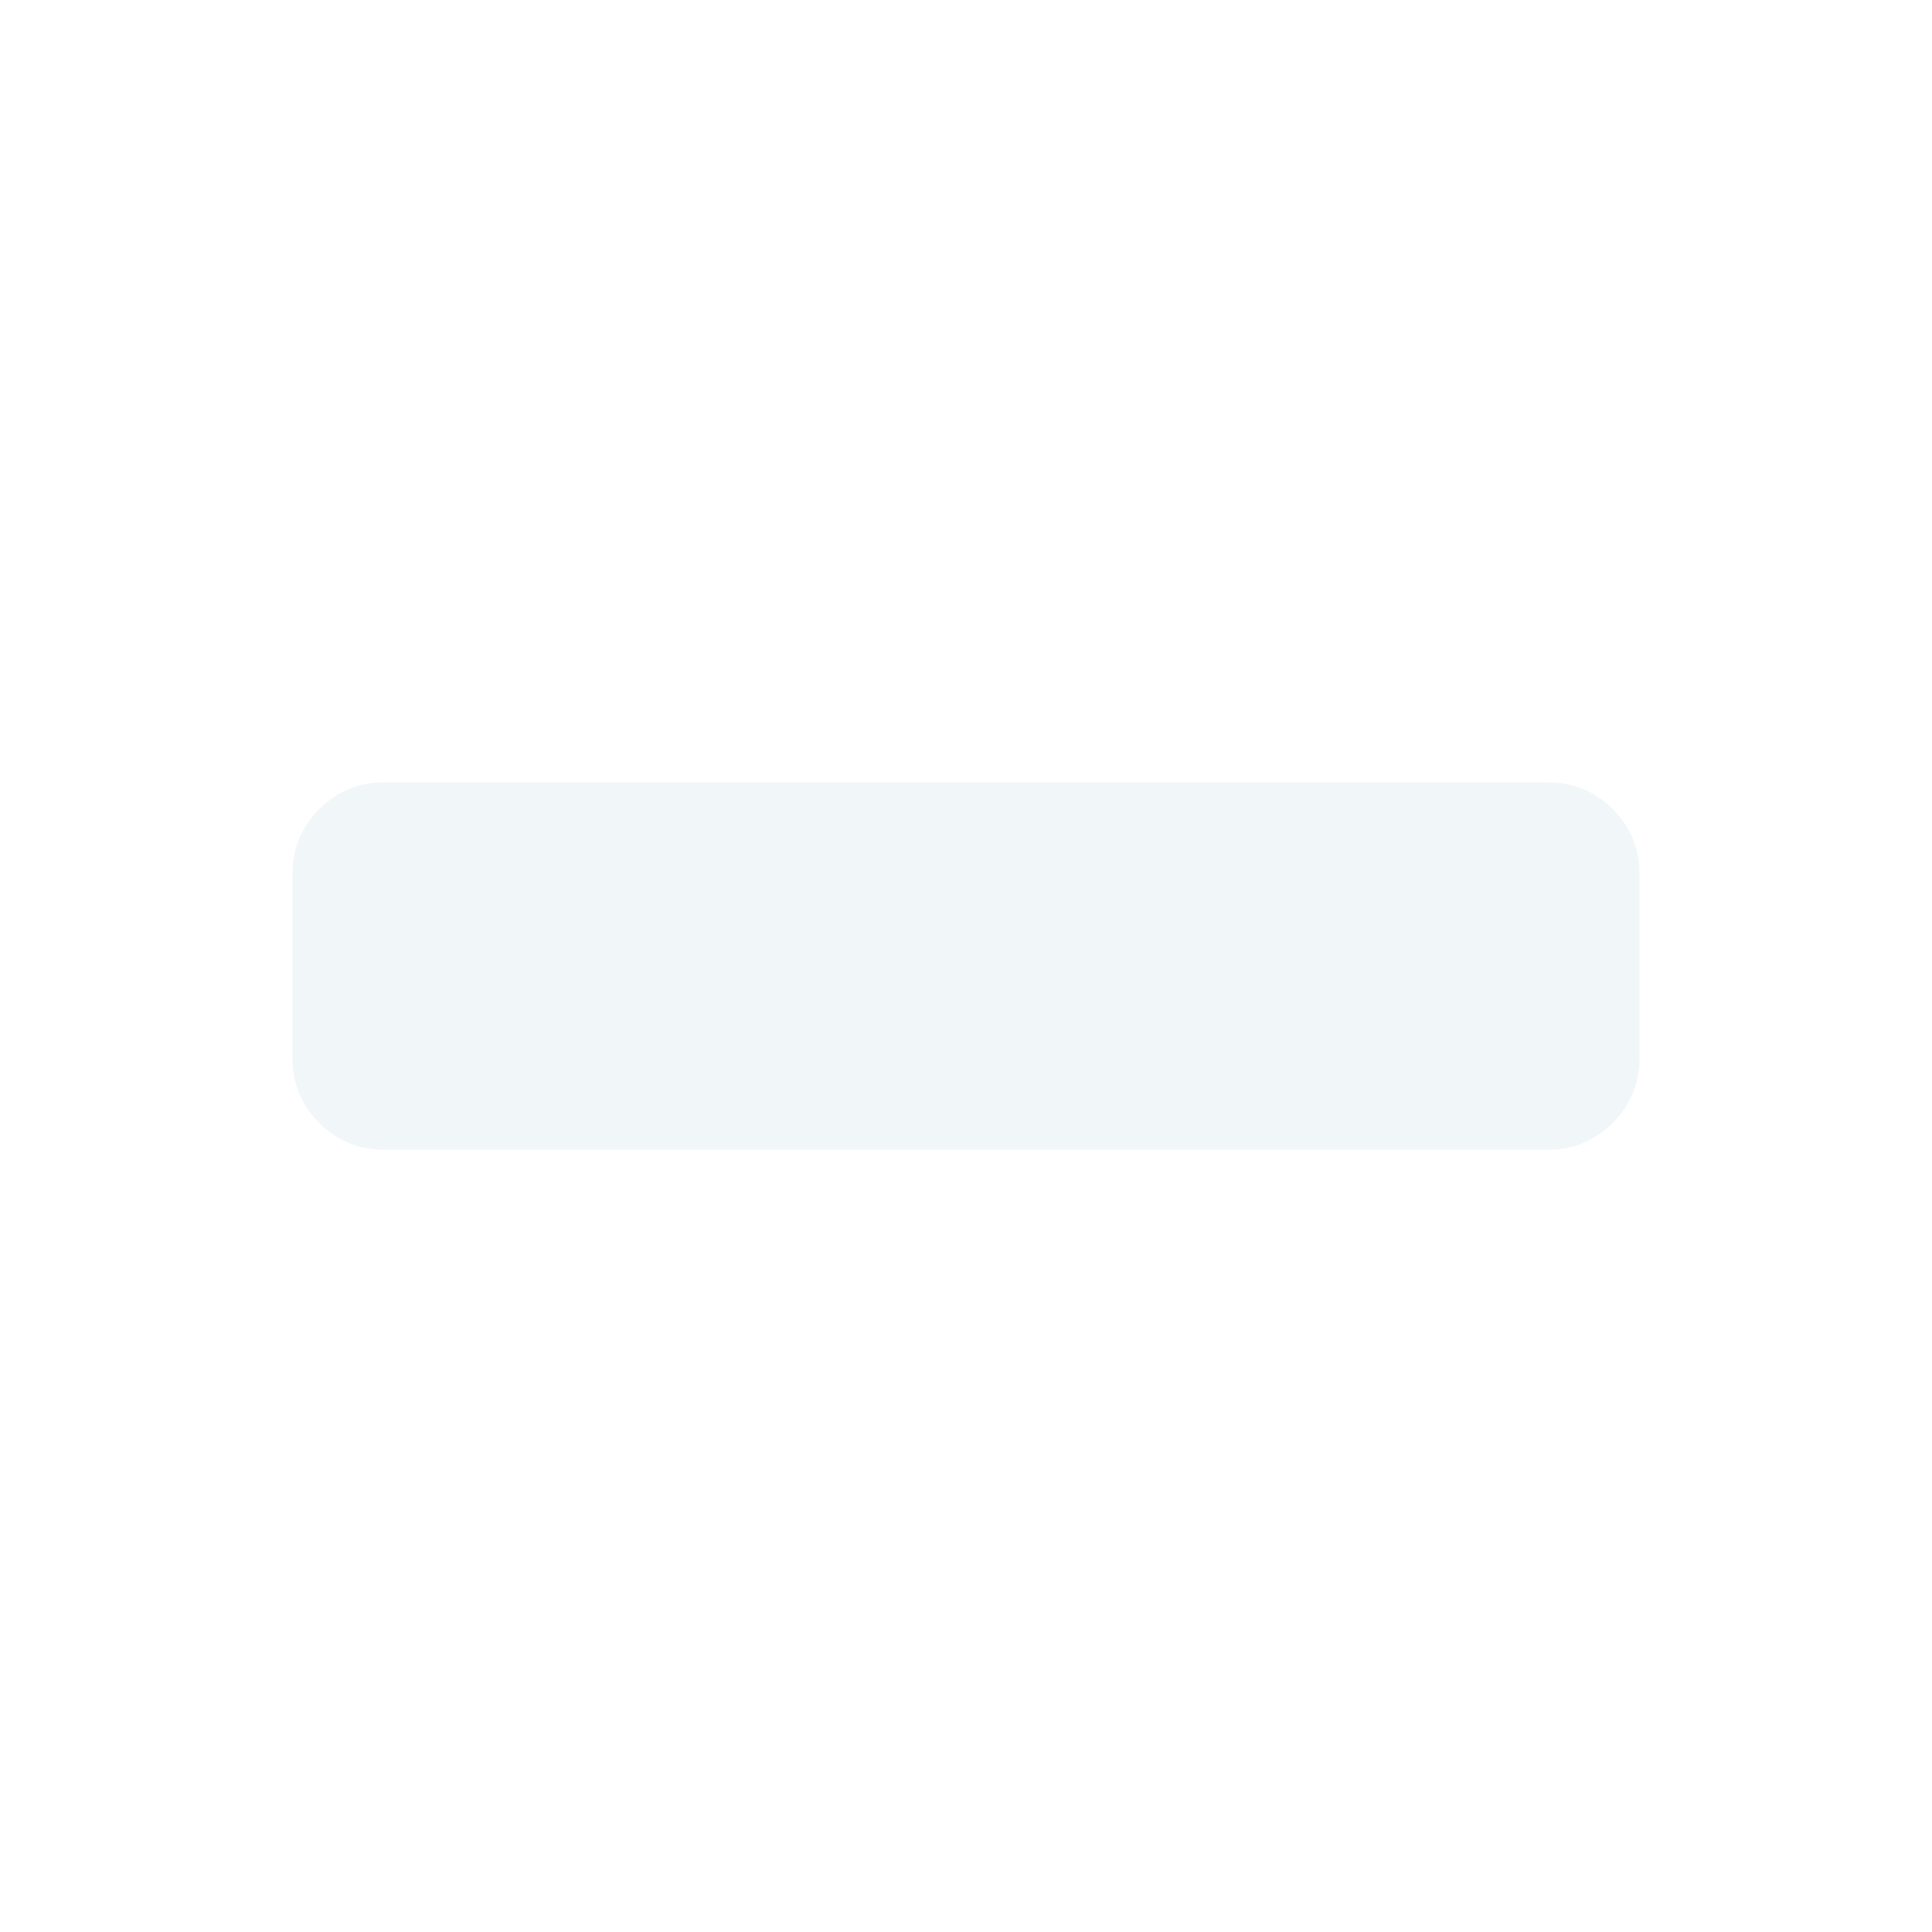
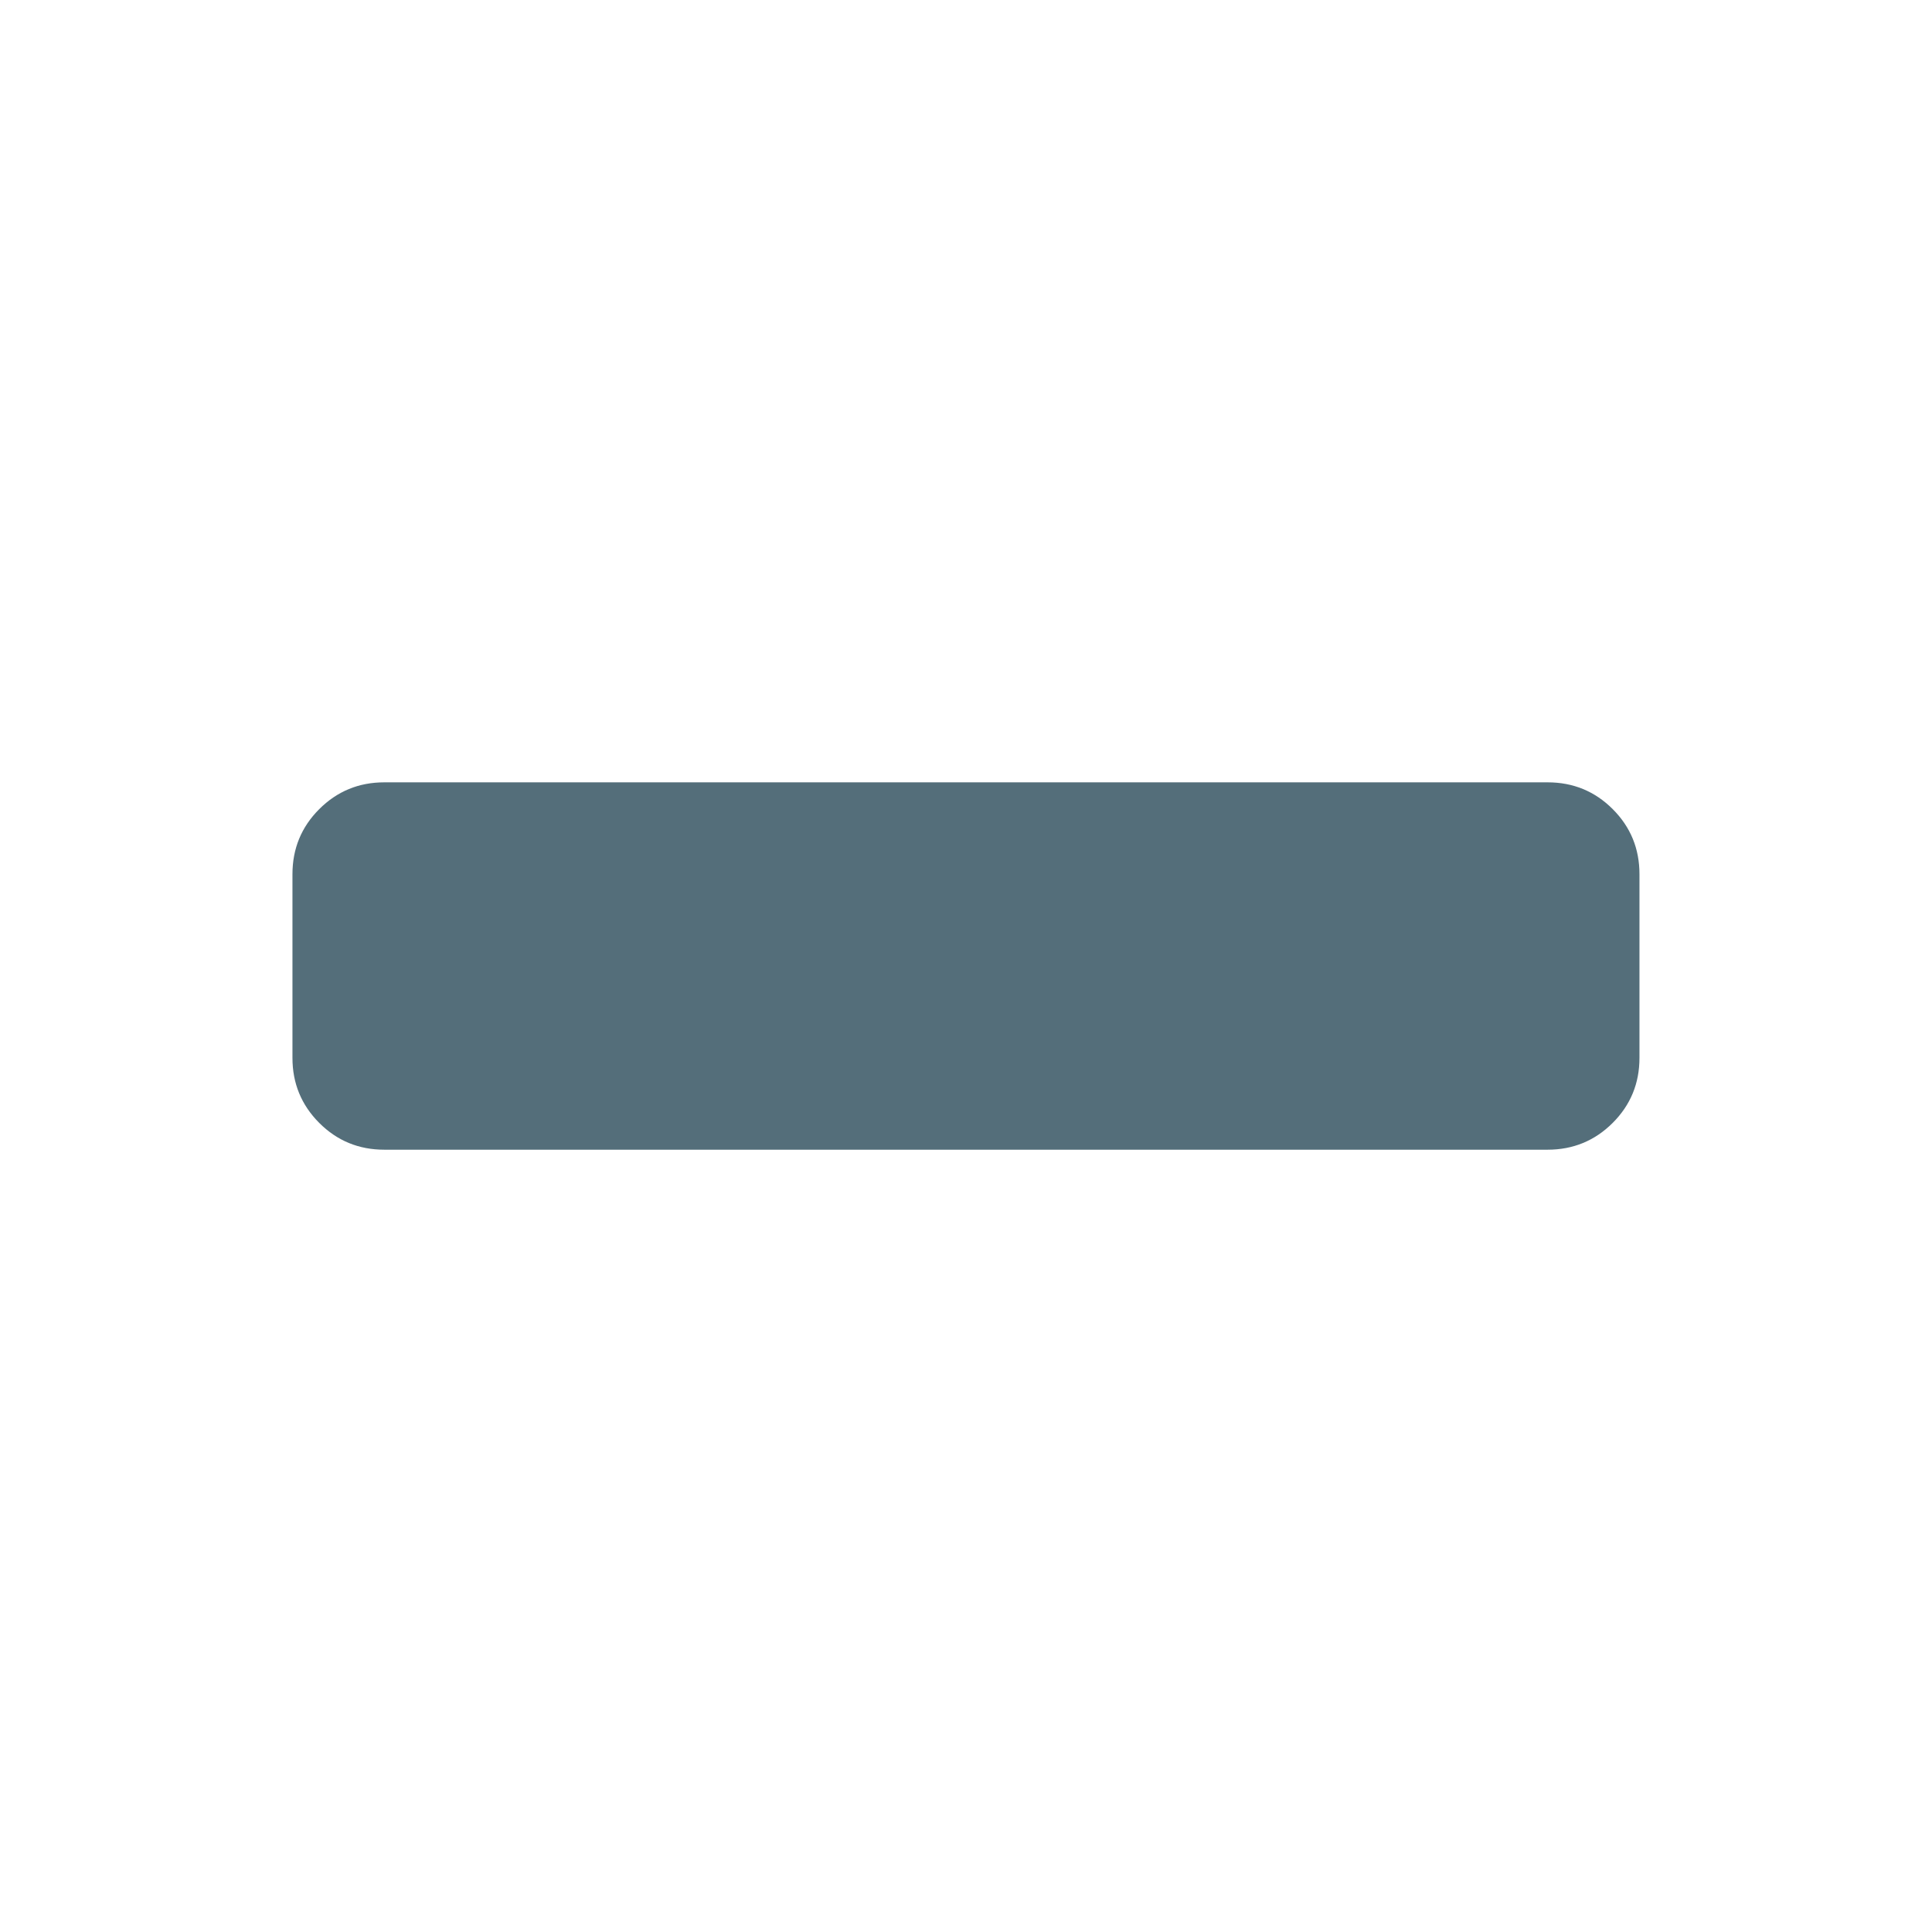
<svg xmlns="http://www.w3.org/2000/svg" version="1.1" id="Layer_1" x="0px" y="0px" width="49.625px" height="49.625px" viewBox="0 0 49.625 49.625" enable-background="new 0 0 49.625 49.625" xml:space="preserve">
  <path fill="#231F20" d="M21.538,28.109" />
  <g>
-     <path fill="#F1F6F9" d="M42.112,22.454v4.719c0,0.655-0.229,1.211-0.688,1.67c-0.458,0.458-1.018,0.688-1.67,0.688H9.87   c-0.655,0-1.211-0.229-1.67-0.688c-0.458-0.459-0.688-1.015-0.688-1.67v-4.719c0-0.655,0.229-1.212,0.688-1.671   c0.459-0.458,1.015-0.688,1.67-0.688h29.884c0.652,0,1.212,0.229,1.67,0.688C41.883,21.242,42.112,21.799,42.112,22.454z" />
+     <path fill="#546E7A" d="M42.111,22.454v4.719c0,0.655-0.229,1.211-0.688,1.67c-0.458,0.458-1.018,0.688-1.67,0.688H9.87   c-0.655,0-1.211-0.229-1.67-0.688c-0.458-0.459-0.688-1.015-0.688-1.67v-4.719c0-0.655,0.229-1.212,0.688-1.671   c0.459-0.458,1.015-0.688,1.67-0.688h29.884c0.652,0,1.212,0.229,1.67,0.688C41.883,21.242,42.111,21.799,42.111,22.454z" />
  </g>
</svg>
